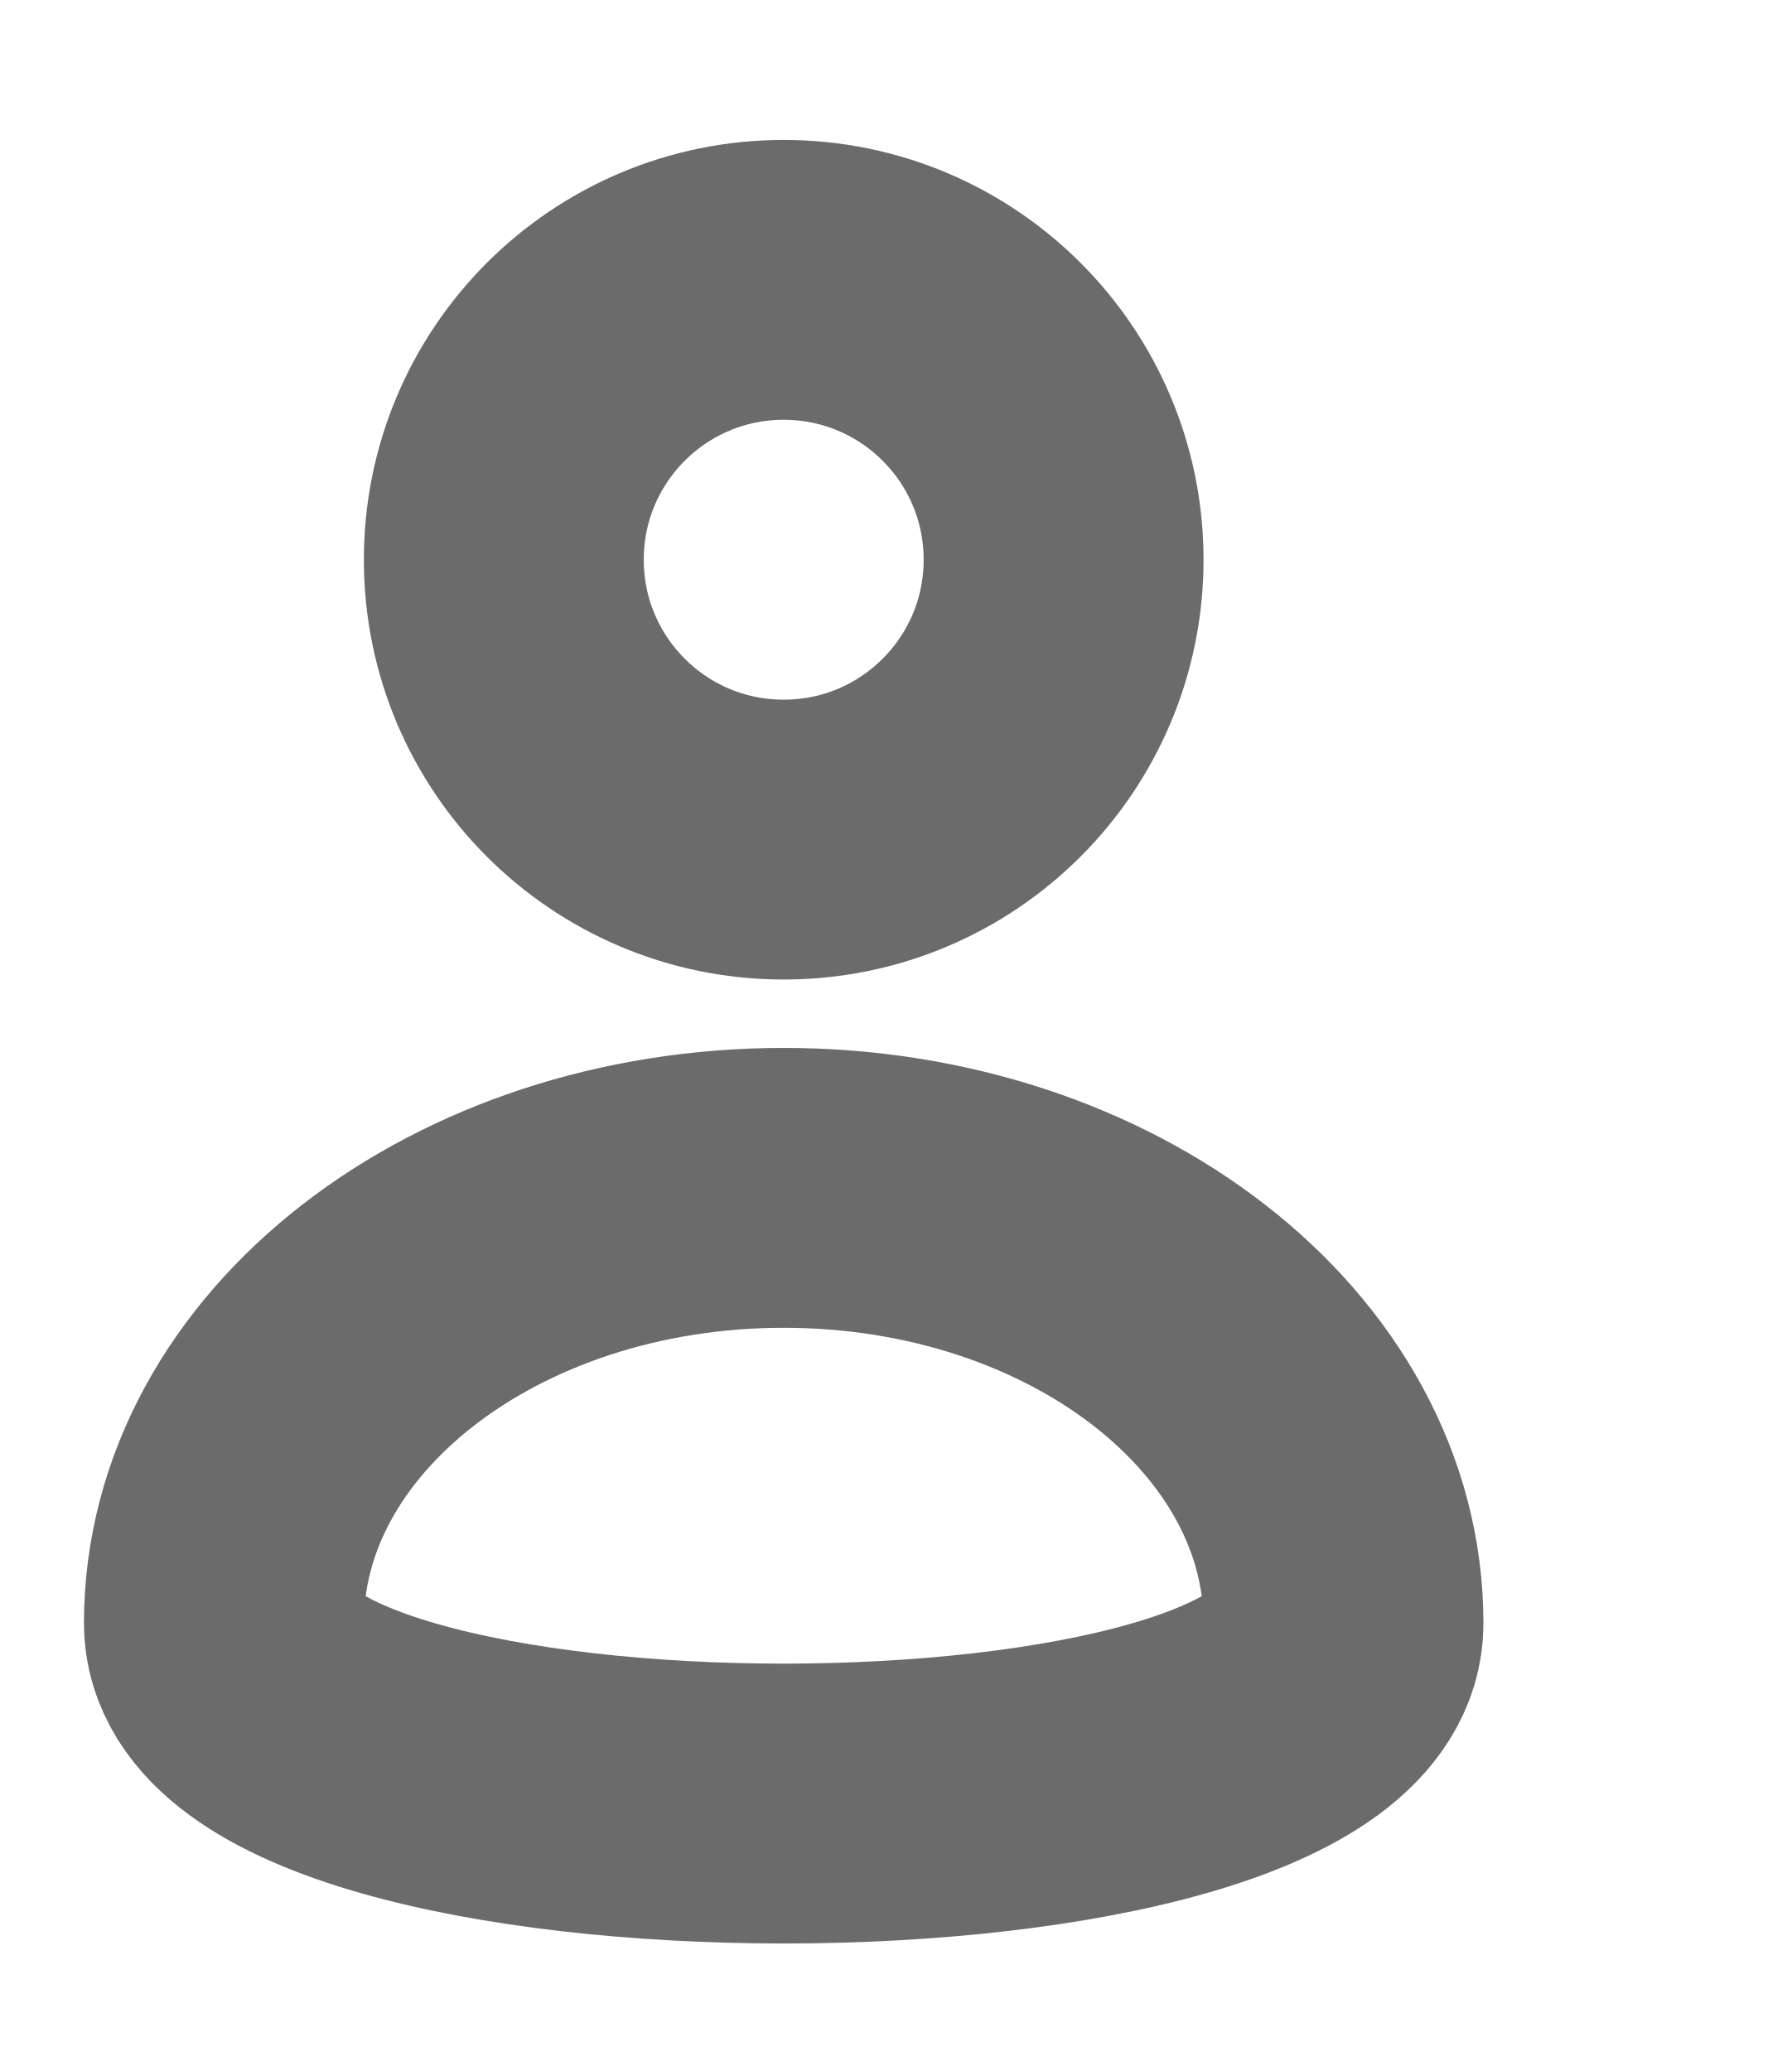
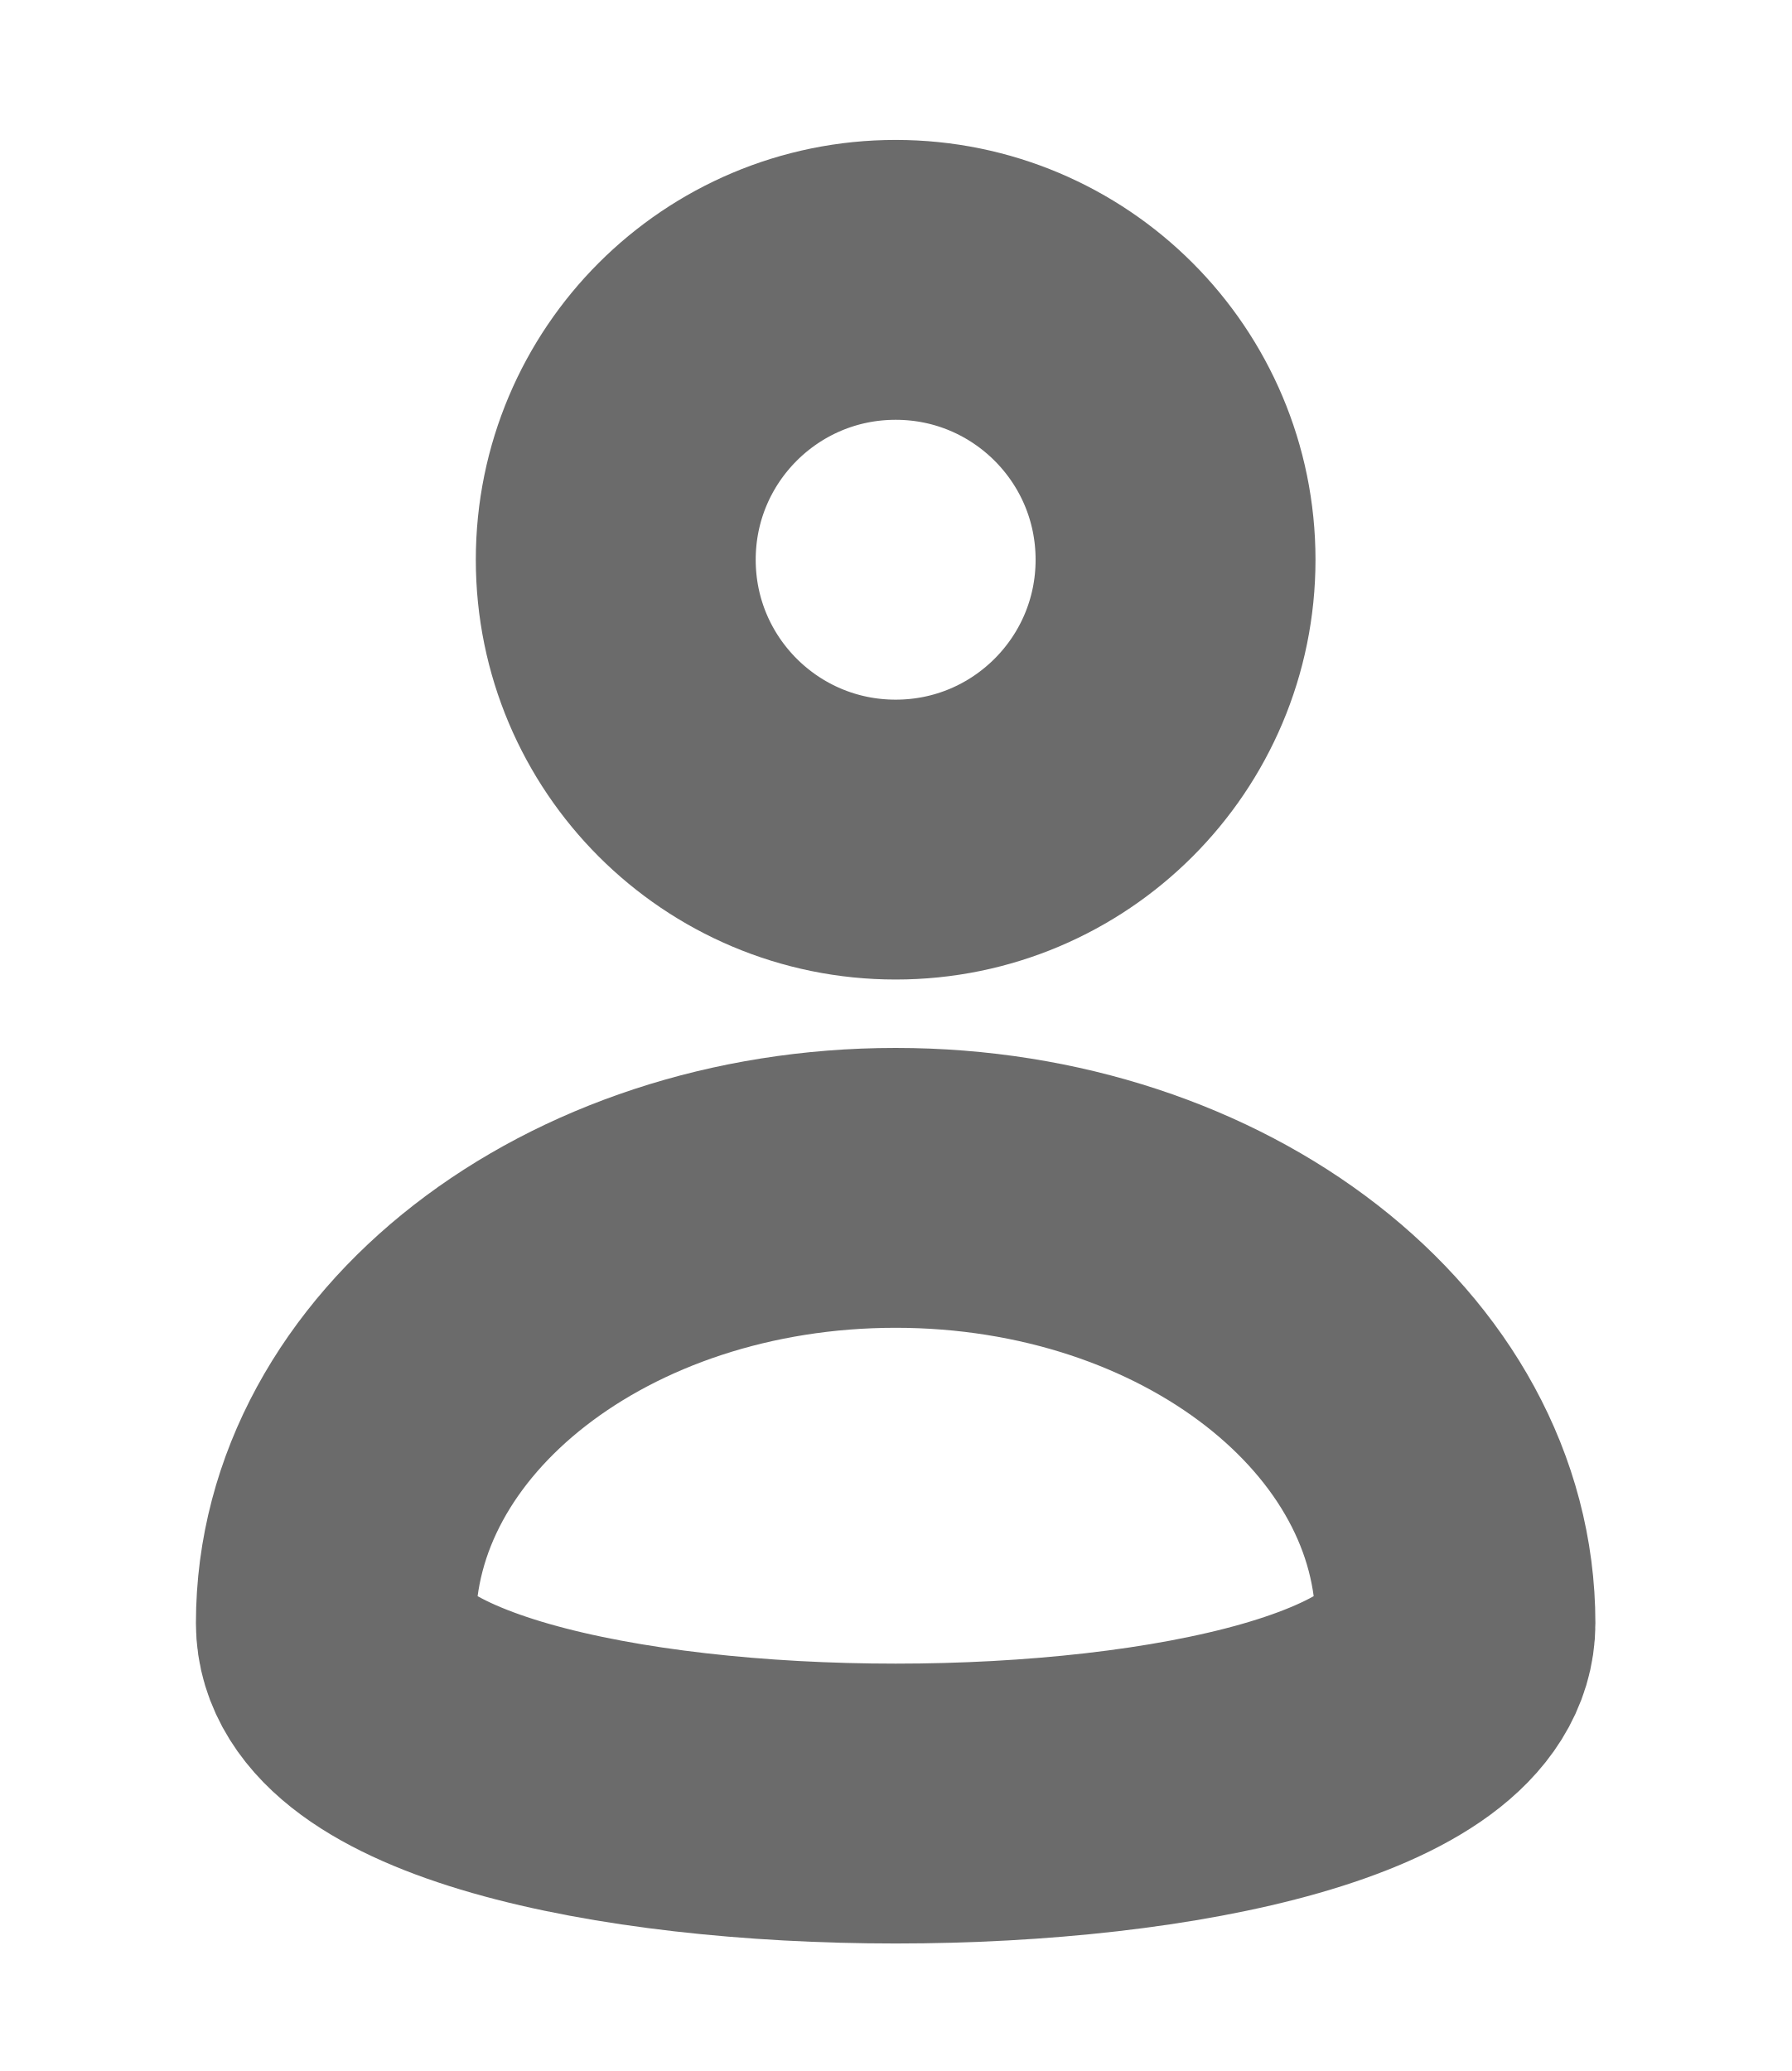
<svg xmlns="http://www.w3.org/2000/svg" viewBox="-2 -2 16 18.5">
-   <path d="M2.5 3c0-1.381 1.119-2.5 2.5-2.5 1.381 0 2.5 1.119 2.5 2.5 0 1.381-1.119 2.5-2.5 2.5-1.381 0-2.5-1.119-2.5-2.5zM0 12.5c0-2.148 2.239-3.889 5-3.889 2.761 0 5 1.741 5 3.889 0 2.148-10 2.148-10 0z" stroke="#6b6b6b" stroke-width="2.5" stroke-linejoin="round" fill="none" />
+   <path d="M3.5 3c0-1.381 1.119-2.5 2.5-2.5 1.381 0 2.5 1.119 2.5 2.5 0 1.381-1.119 2.5-2.5 2.5-1.381 0-2.5-1.119-2.5-2.5zM1 12.5c0-2.148 2.239-3.889 5-3.889 2.761 0 5 1.741 5 3.889 0 2.148-10 2.148-10 0z" stroke="#6b6b6b" stroke-width="2.5" stroke-linejoin="round" fill="none" />
</svg>
